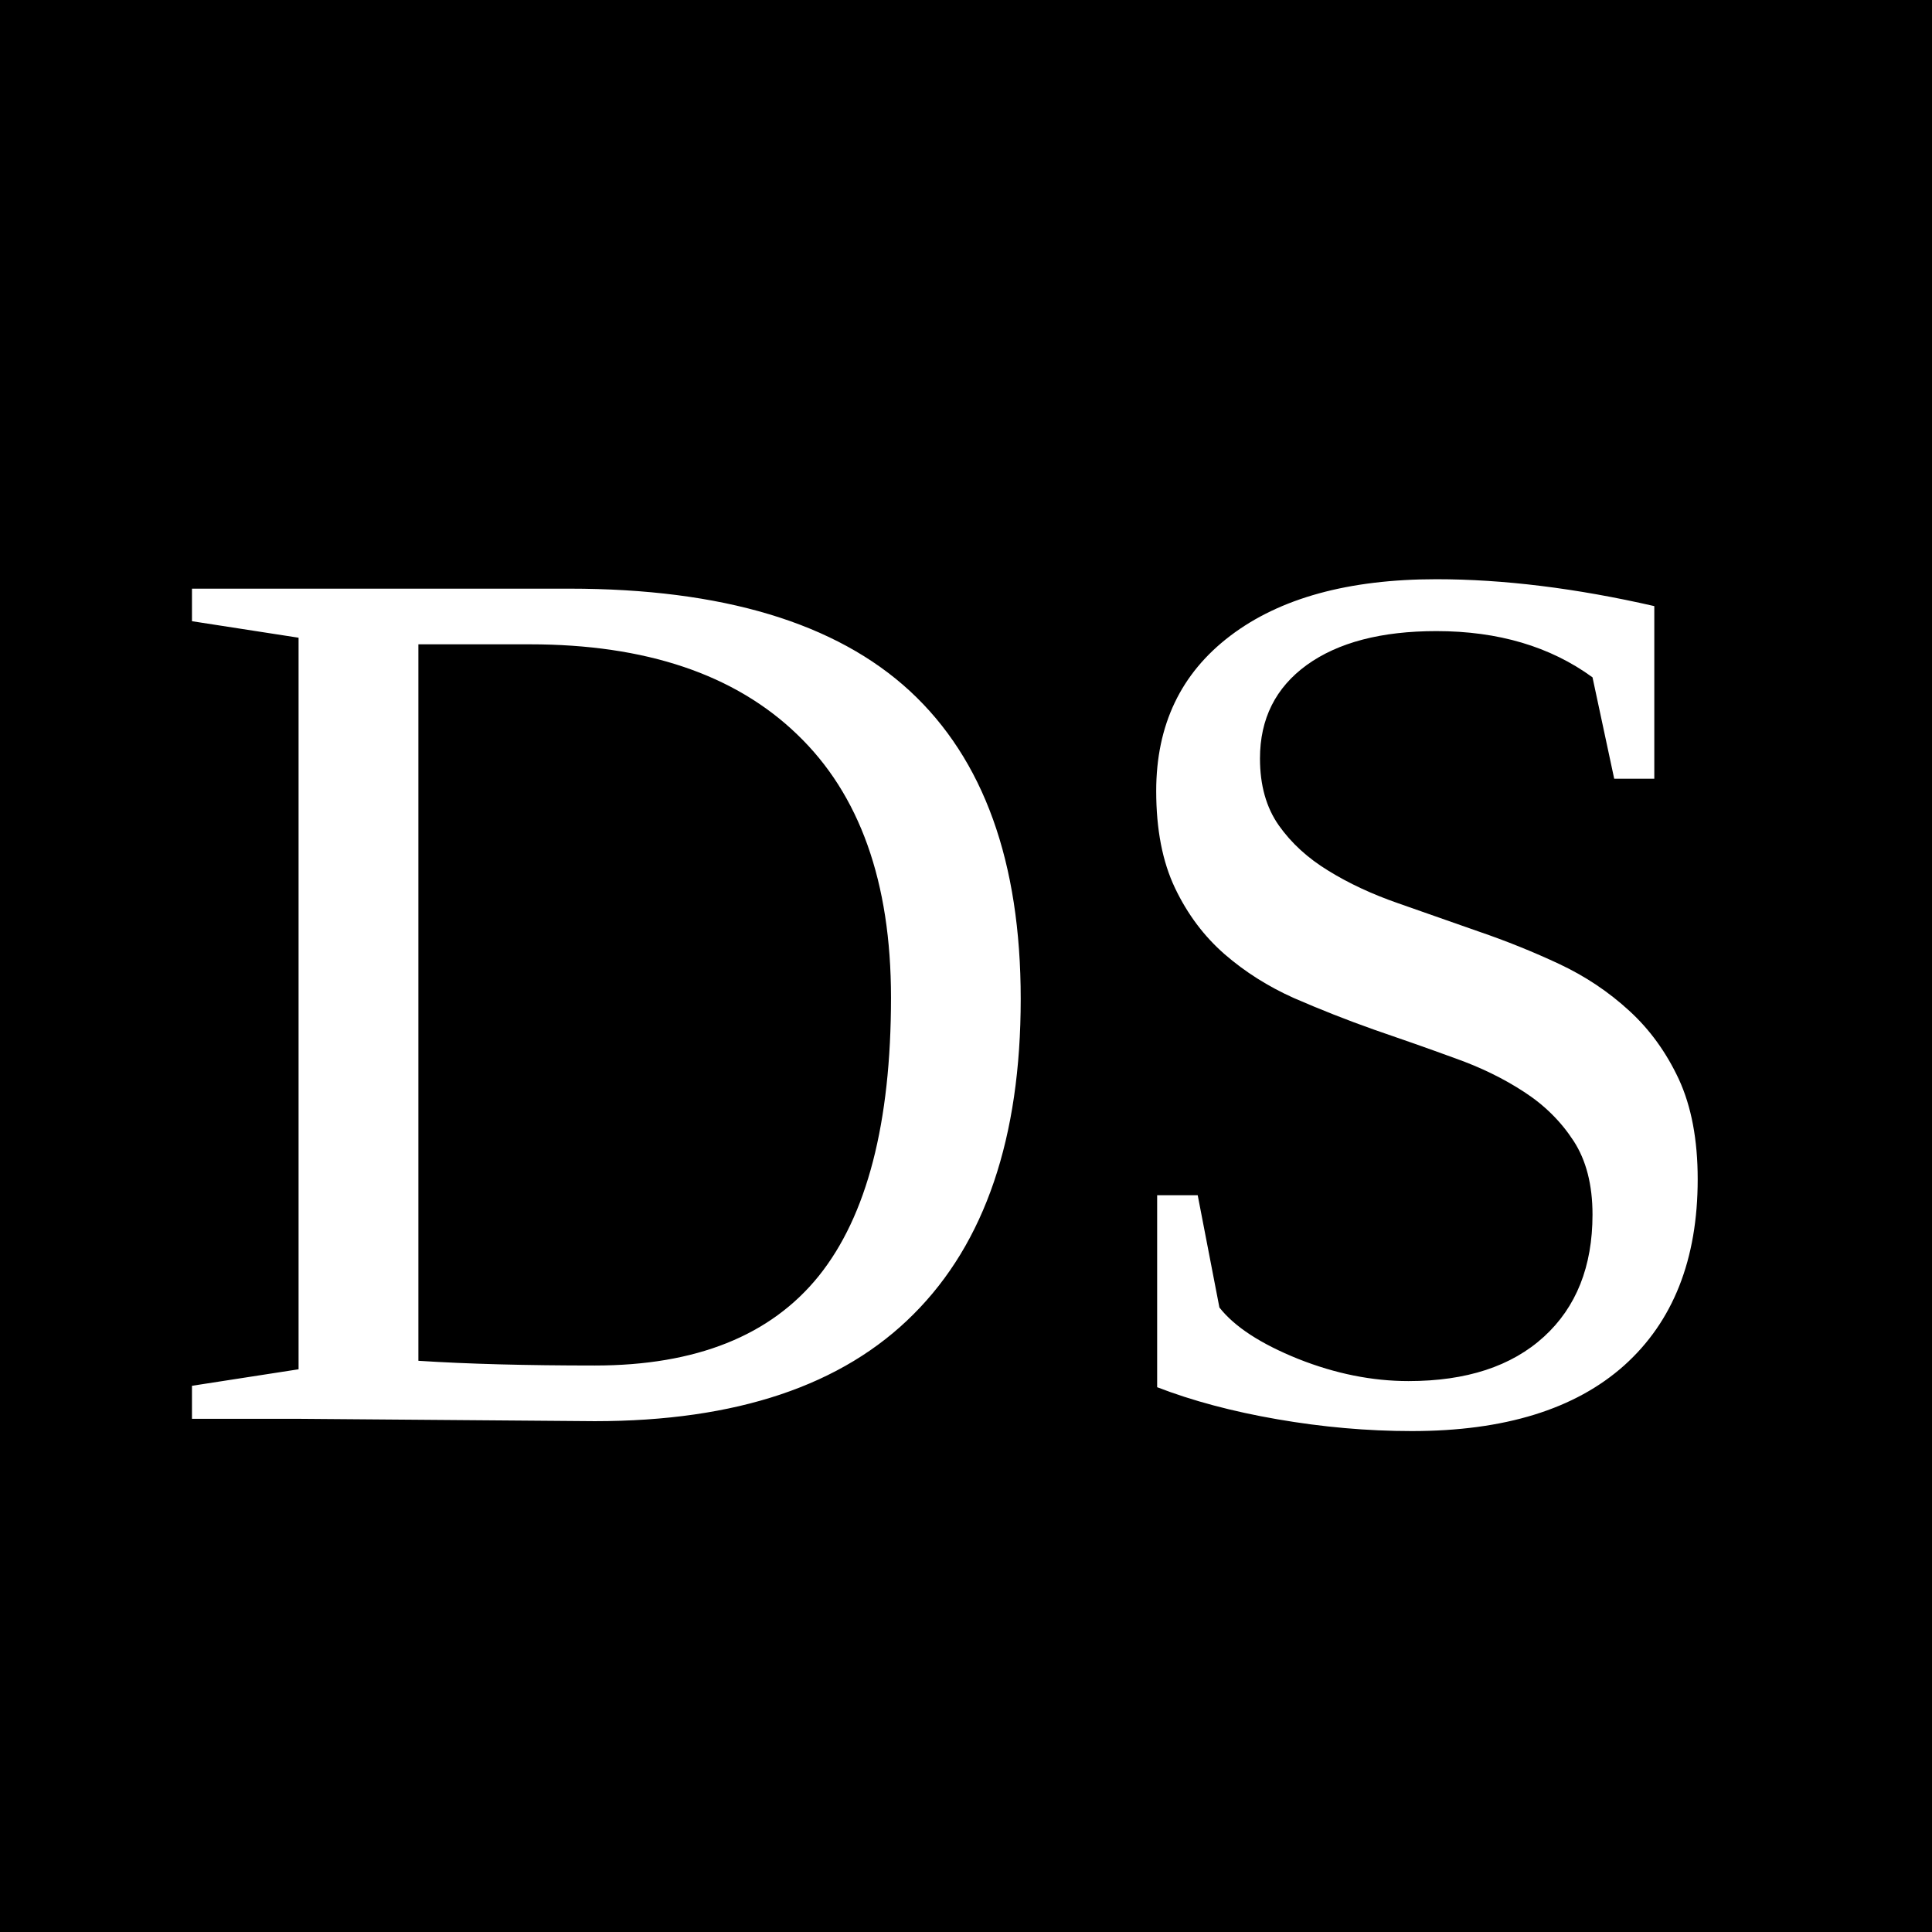
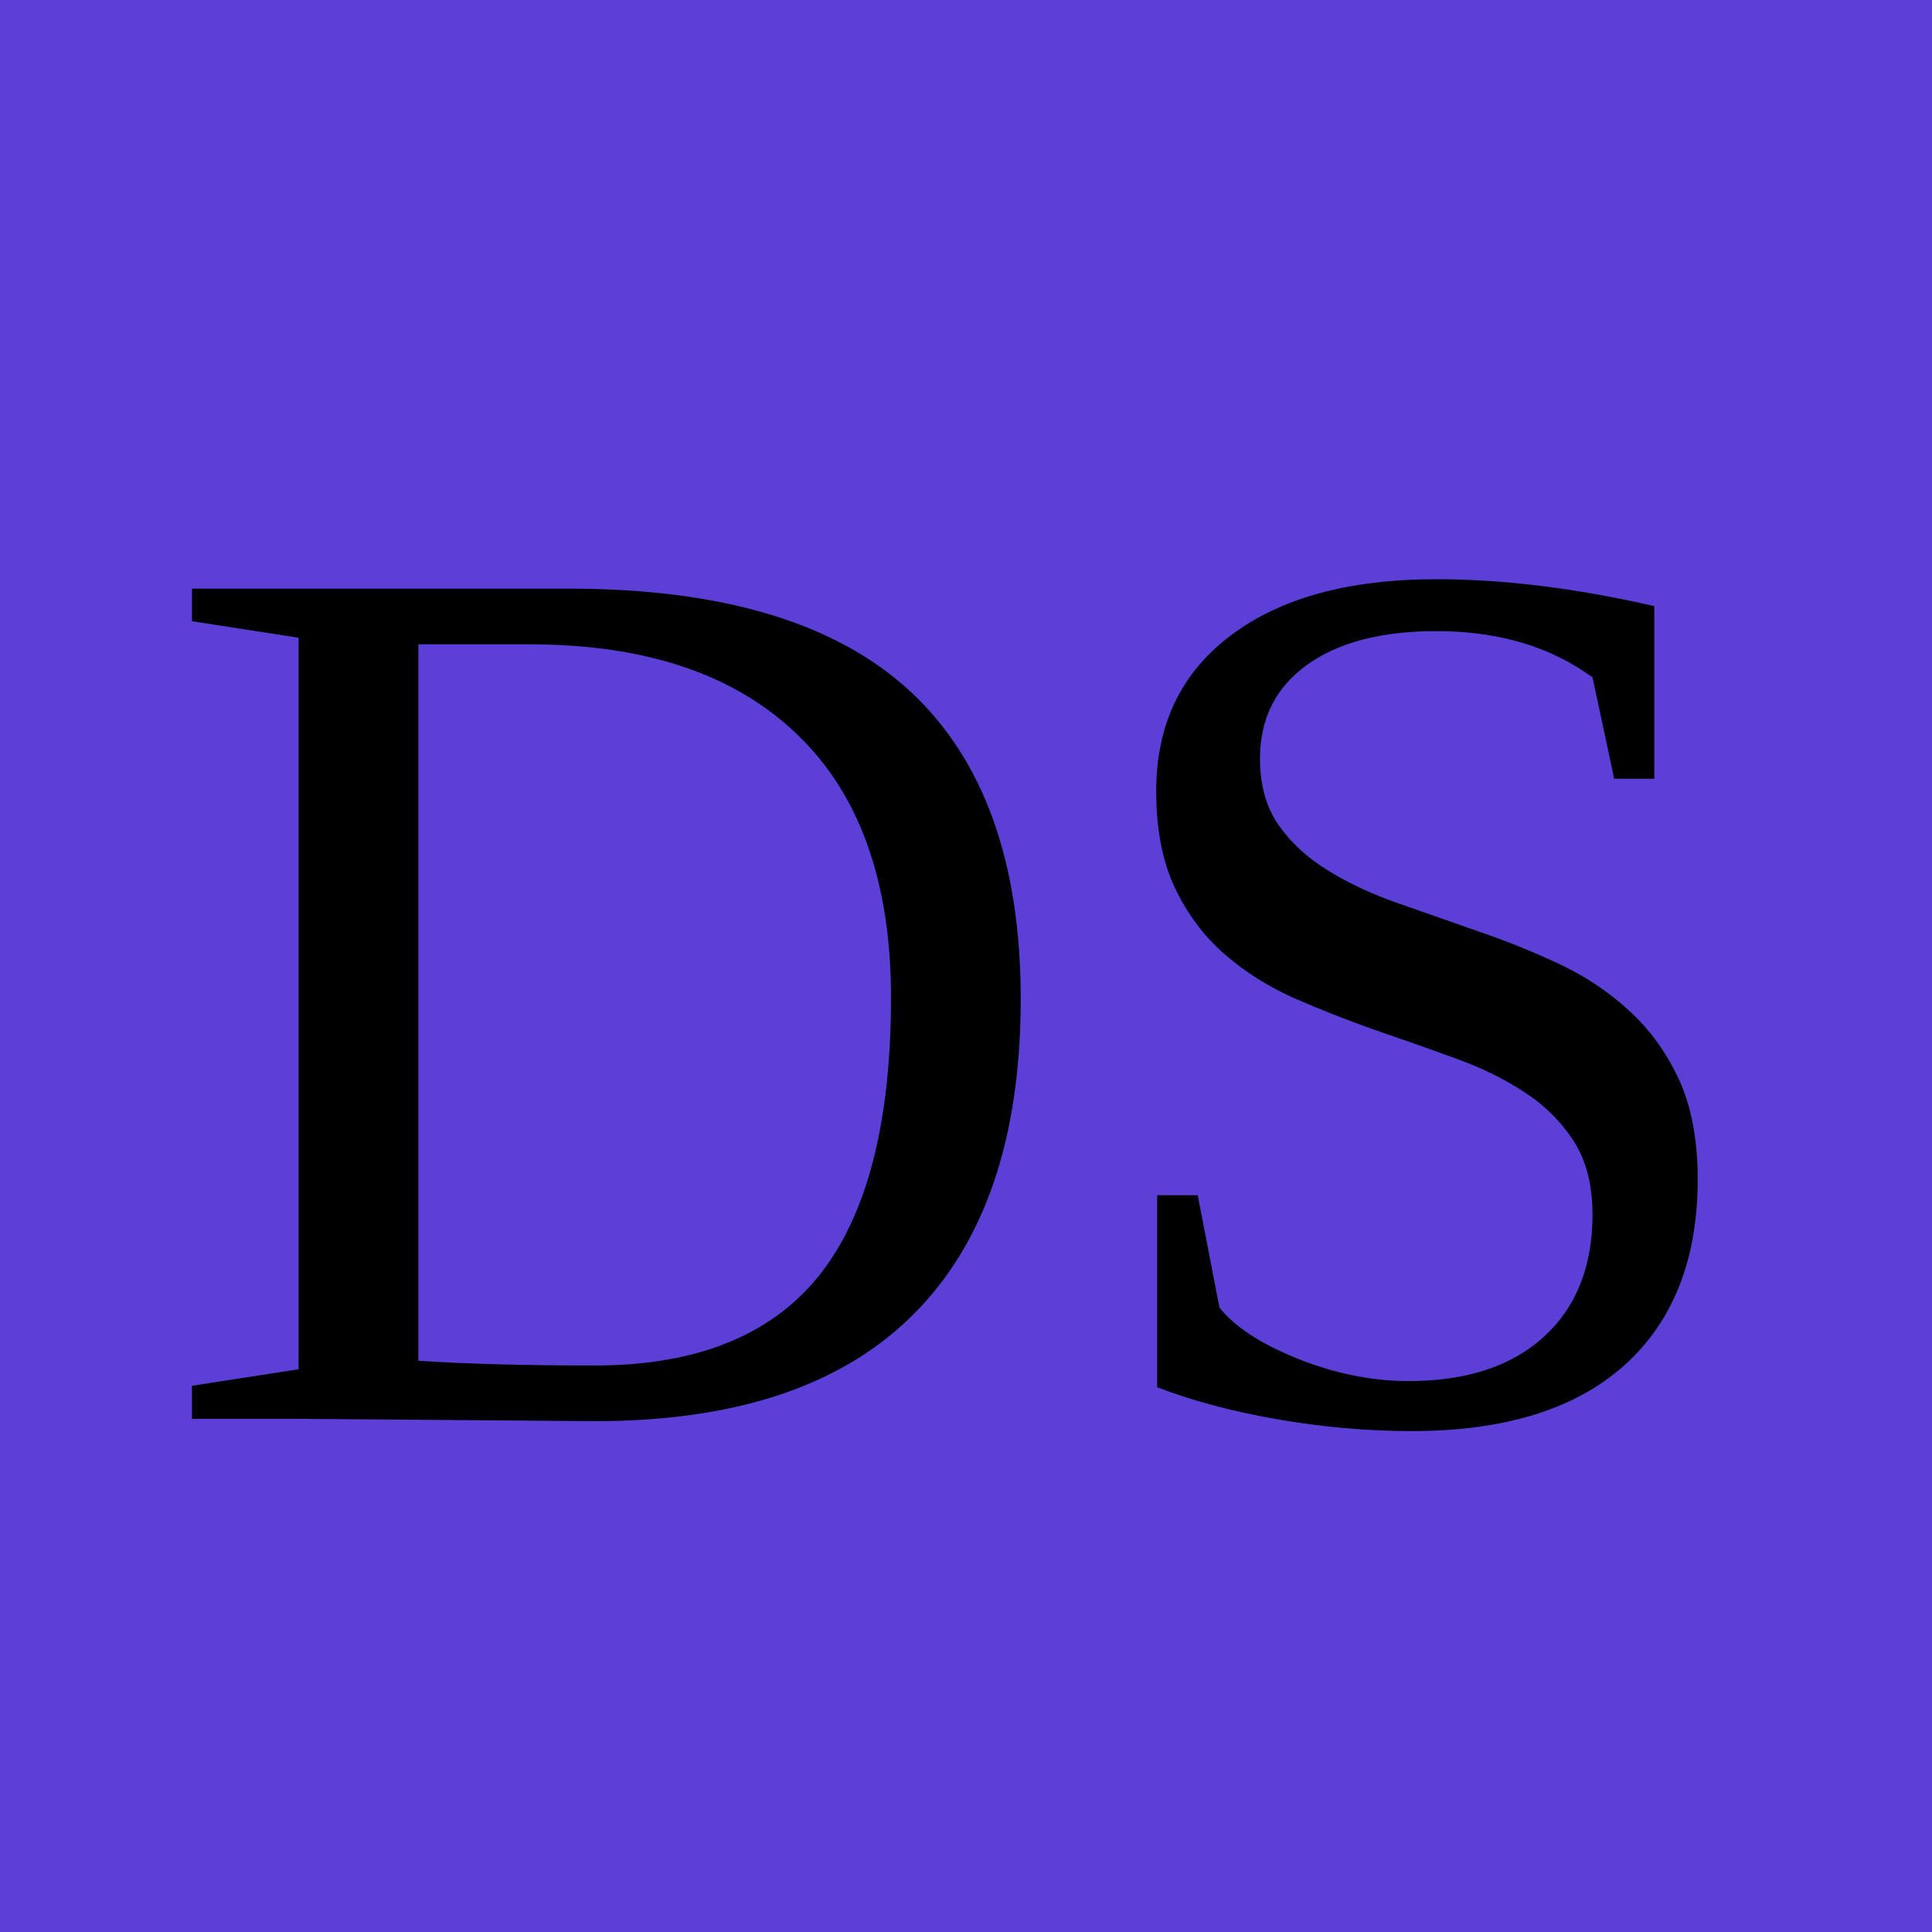
<svg xmlns="http://www.w3.org/2000/svg" viewBox="0 0 64 64">
-   <rect width="64" height="64" fill="#000" />
-   <text x="32" y="47" text-anchor="middle" font-family="Georgia,'Times New Roman',serif" font-size="42" fill="#fff">DS</text>
+   <rect width="64" height="64" fill="#5b3fd6" />
+   <text x="32" y="47" text-anchor="middle" font-family="Georgia,'Times New Roman',serif" font-size="42" fill="#000">DS</text>
</svg>
